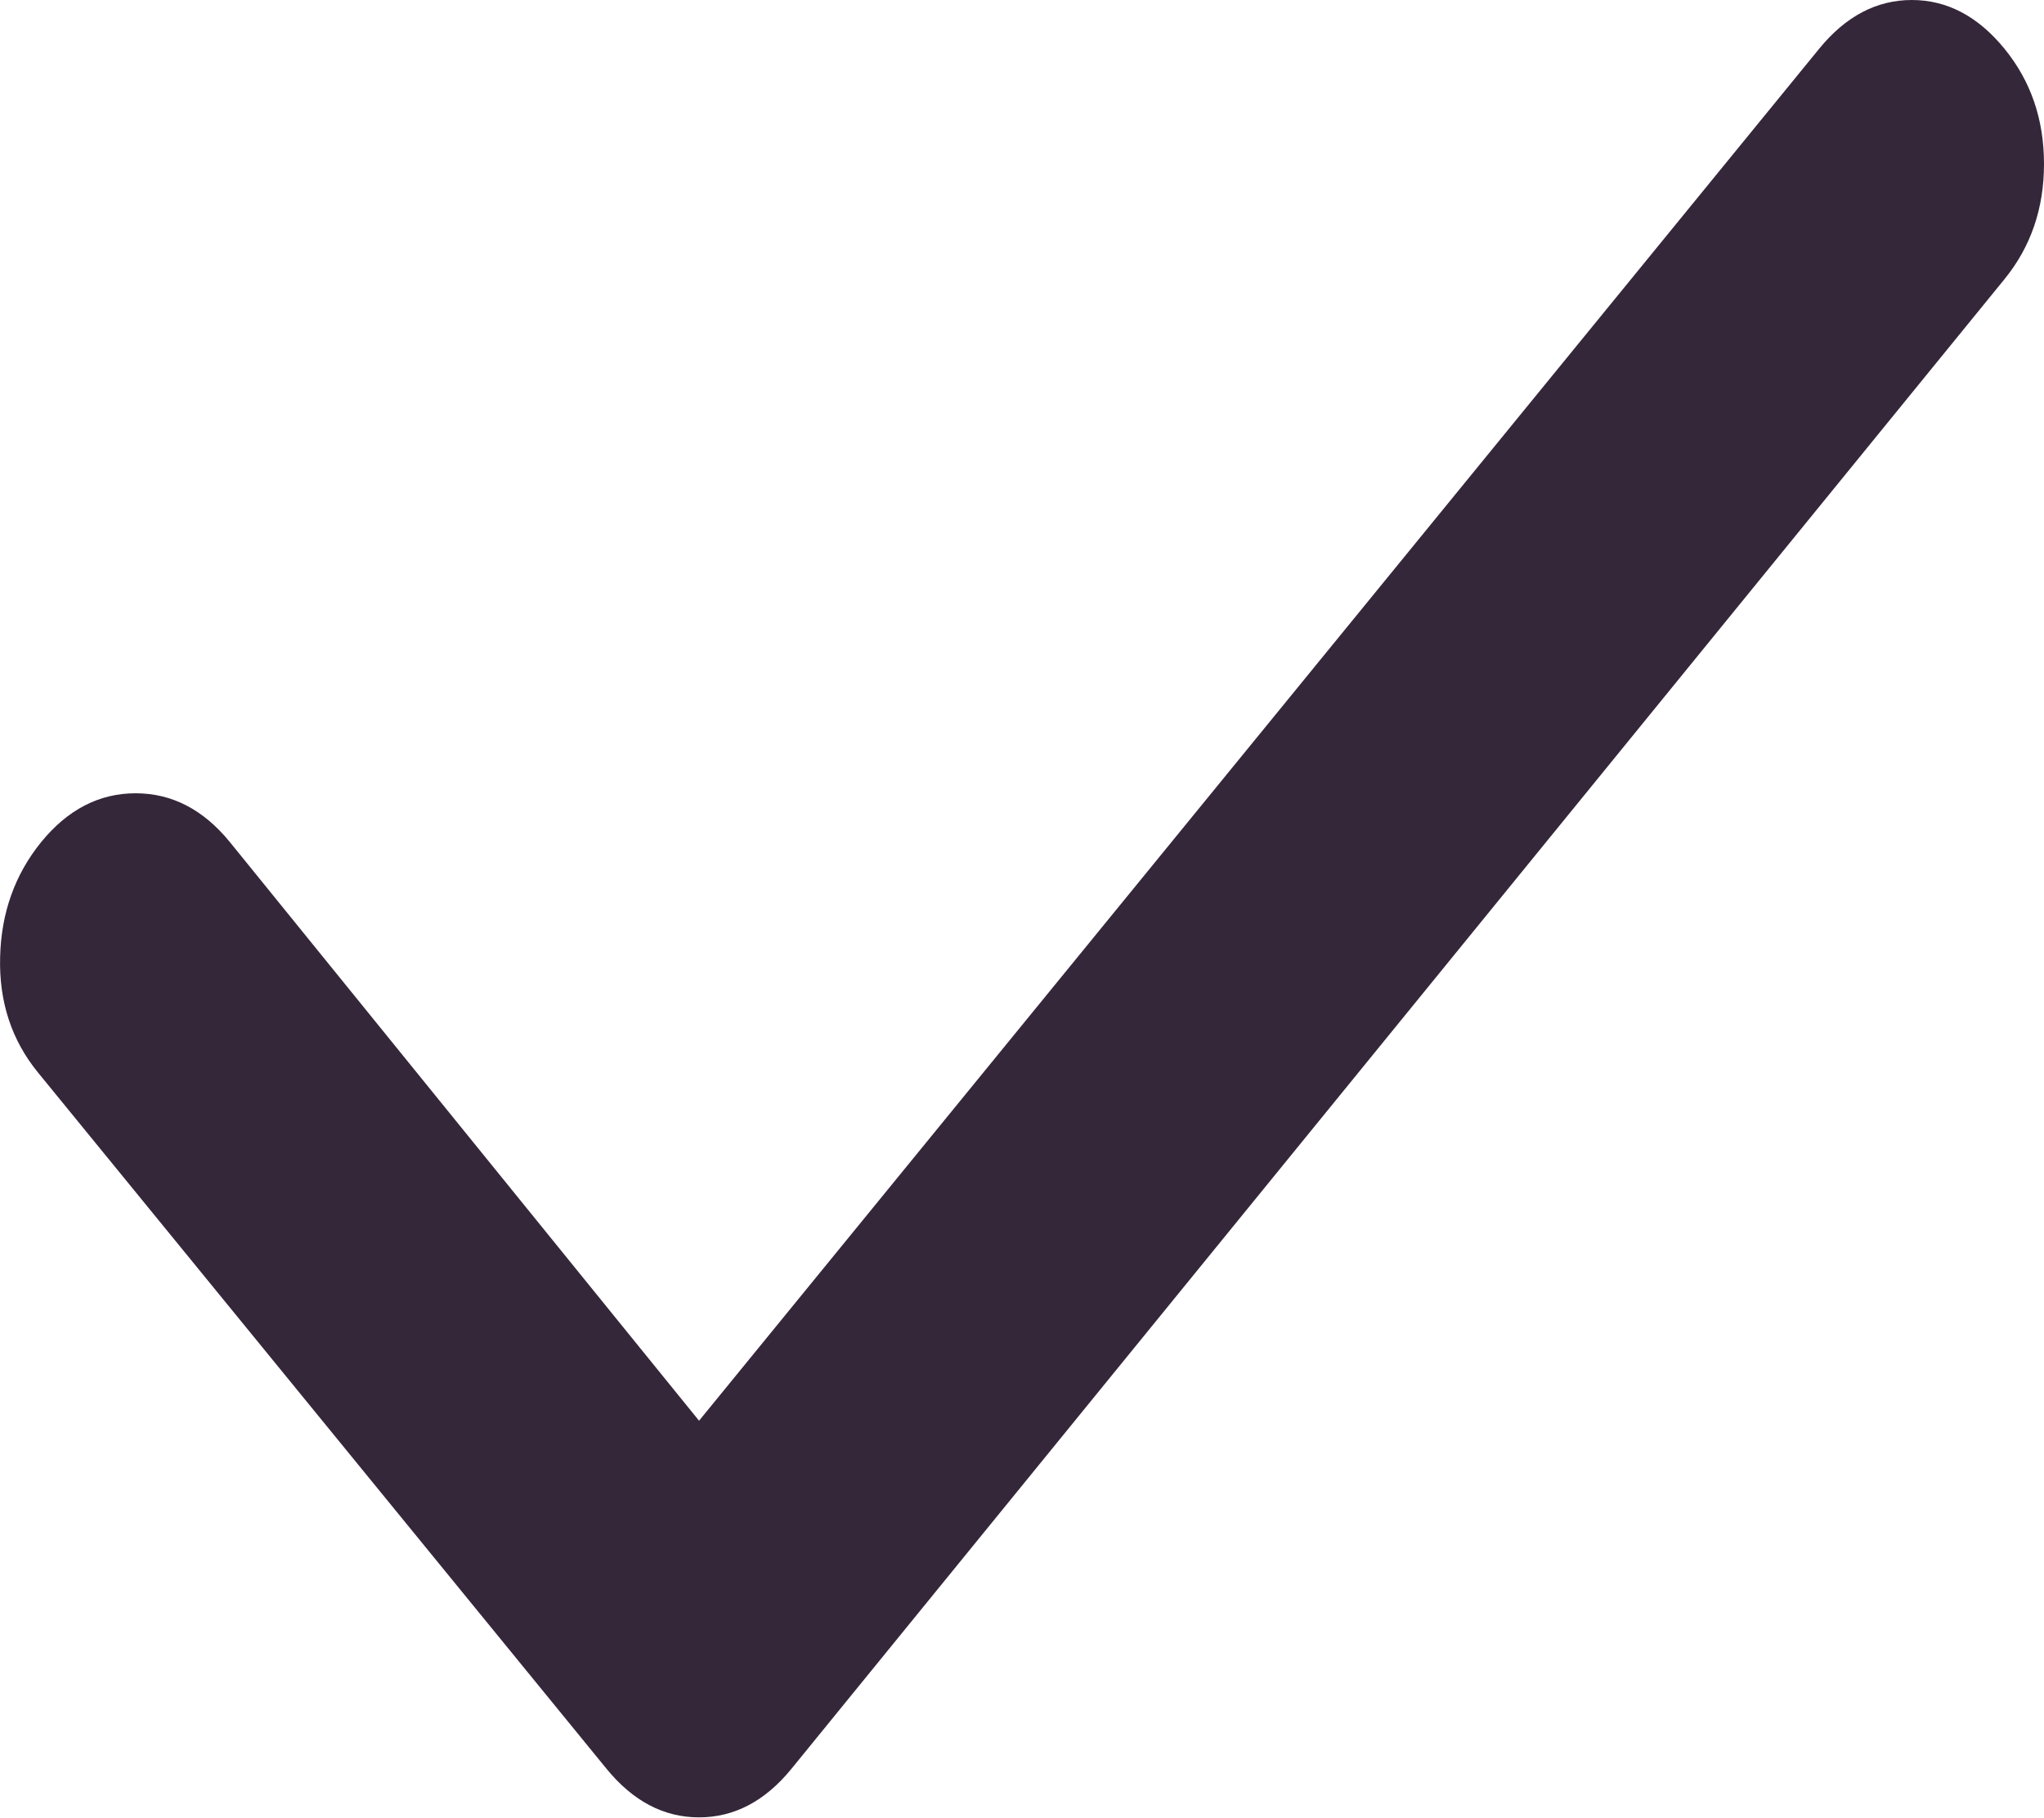
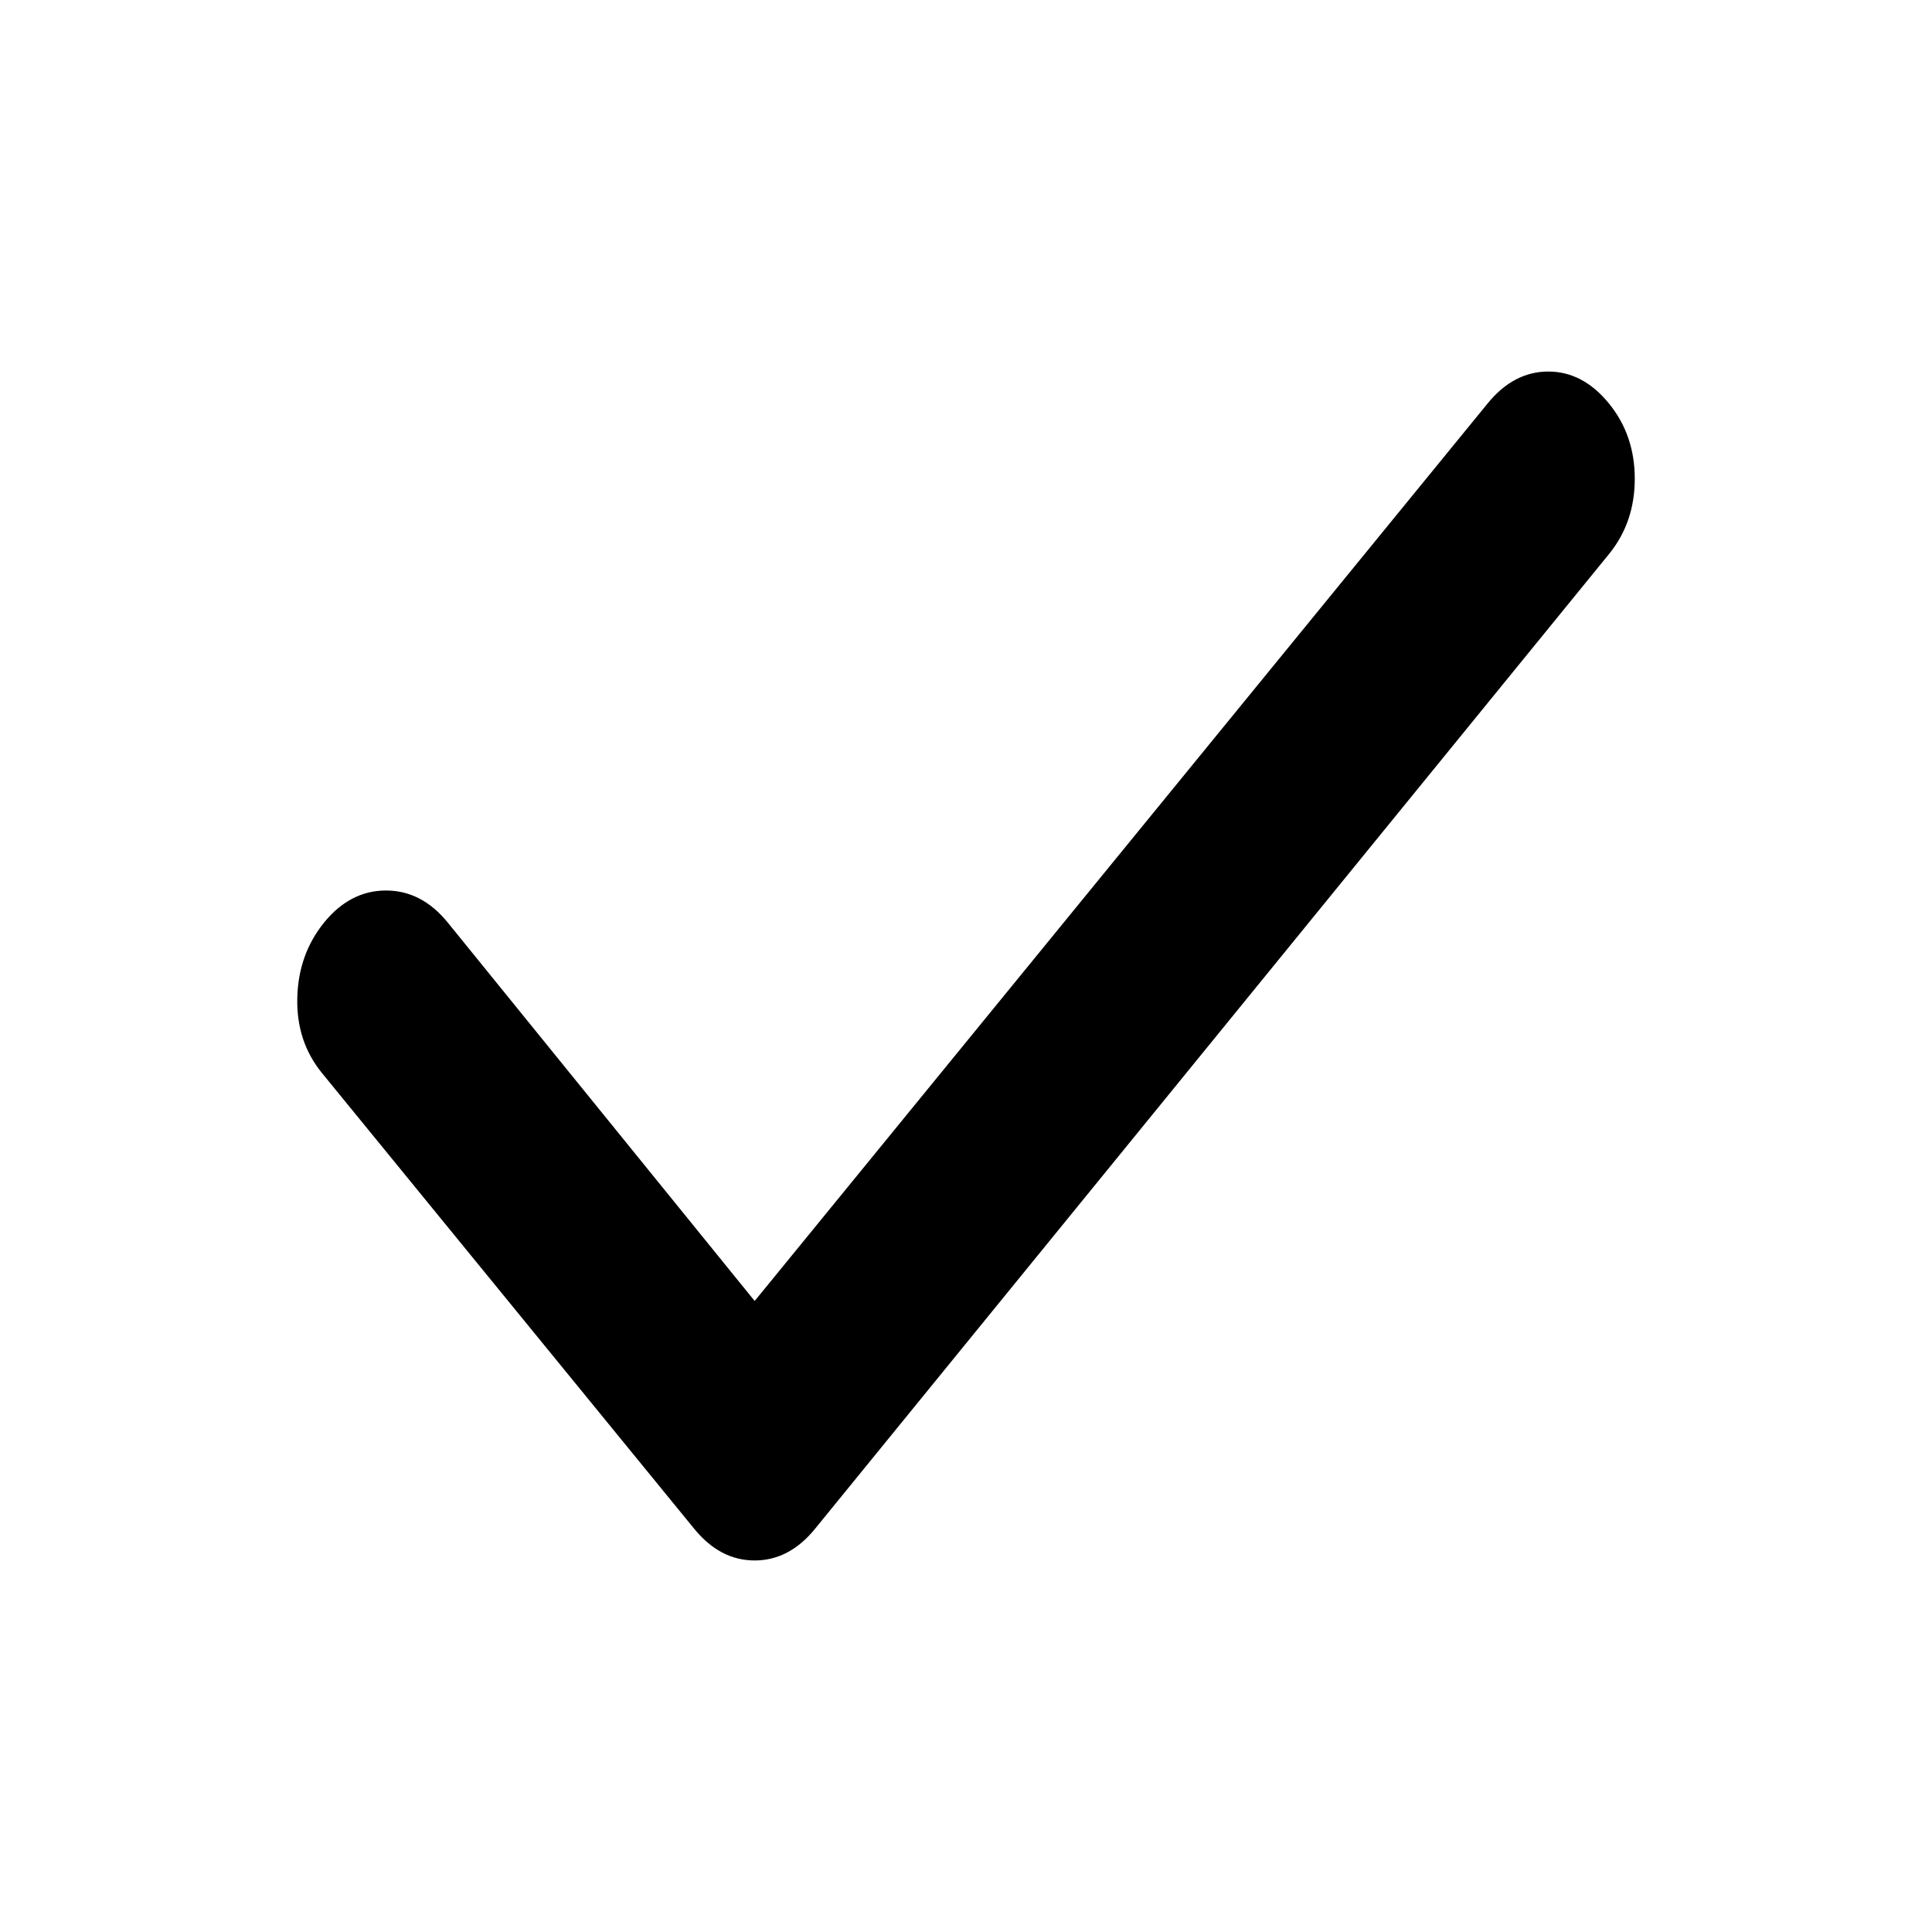
- <svg xmlns="http://www.w3.org/2000/svg" width="18" height="16" viewBox="0 0 18 16" fill="none">
-   <path d="M6.156 12.508L16.021 0.428C16.254 0.143 16.526 0 16.836 0C17.146 0 17.418 0.143 17.651 0.428C17.884 0.713 18 1.051 18 1.443C18 1.835 17.884 2.174 17.651 2.459L6.97 15.572C6.738 15.857 6.466 16 6.156 16C5.845 16 5.574 15.857 5.341 15.572L0.335 9.443C0.102 9.158 -0.009 8.82 0.001 8.428C0.01 8.036 0.132 7.697 0.364 7.412C0.597 7.127 0.874 6.984 1.194 6.984C1.514 6.984 1.79 7.127 2.023 7.412L6.156 12.508Z" fill="#35273A" />
+ <svg xmlns="http://www.w3.org/2000/svg" width="26" height="26" viewBox="0 0 26 26" fill="none">
+   <path d="M10.156 17.508L20.021 5.428C20.254 5.143 20.526 5 20.836 5C21.146 5 21.418 5.143 21.651 5.428C21.884 5.713 22 6.051 22 6.443C22 6.835 21.884 7.174 21.651 7.459L10.97 20.572C10.738 20.858 10.466 21 10.156 21C9.845 21 9.574 20.858 9.341 20.572L4.335 14.443C4.102 14.158 3.991 13.82 4.001 13.428C4.01 13.036 4.132 12.697 4.364 12.412C4.597 12.127 4.874 11.984 5.194 11.984C5.514 11.984 5.79 12.127 6.023 12.412L10.156 17.508Z" fill="#000000" />
</svg>
